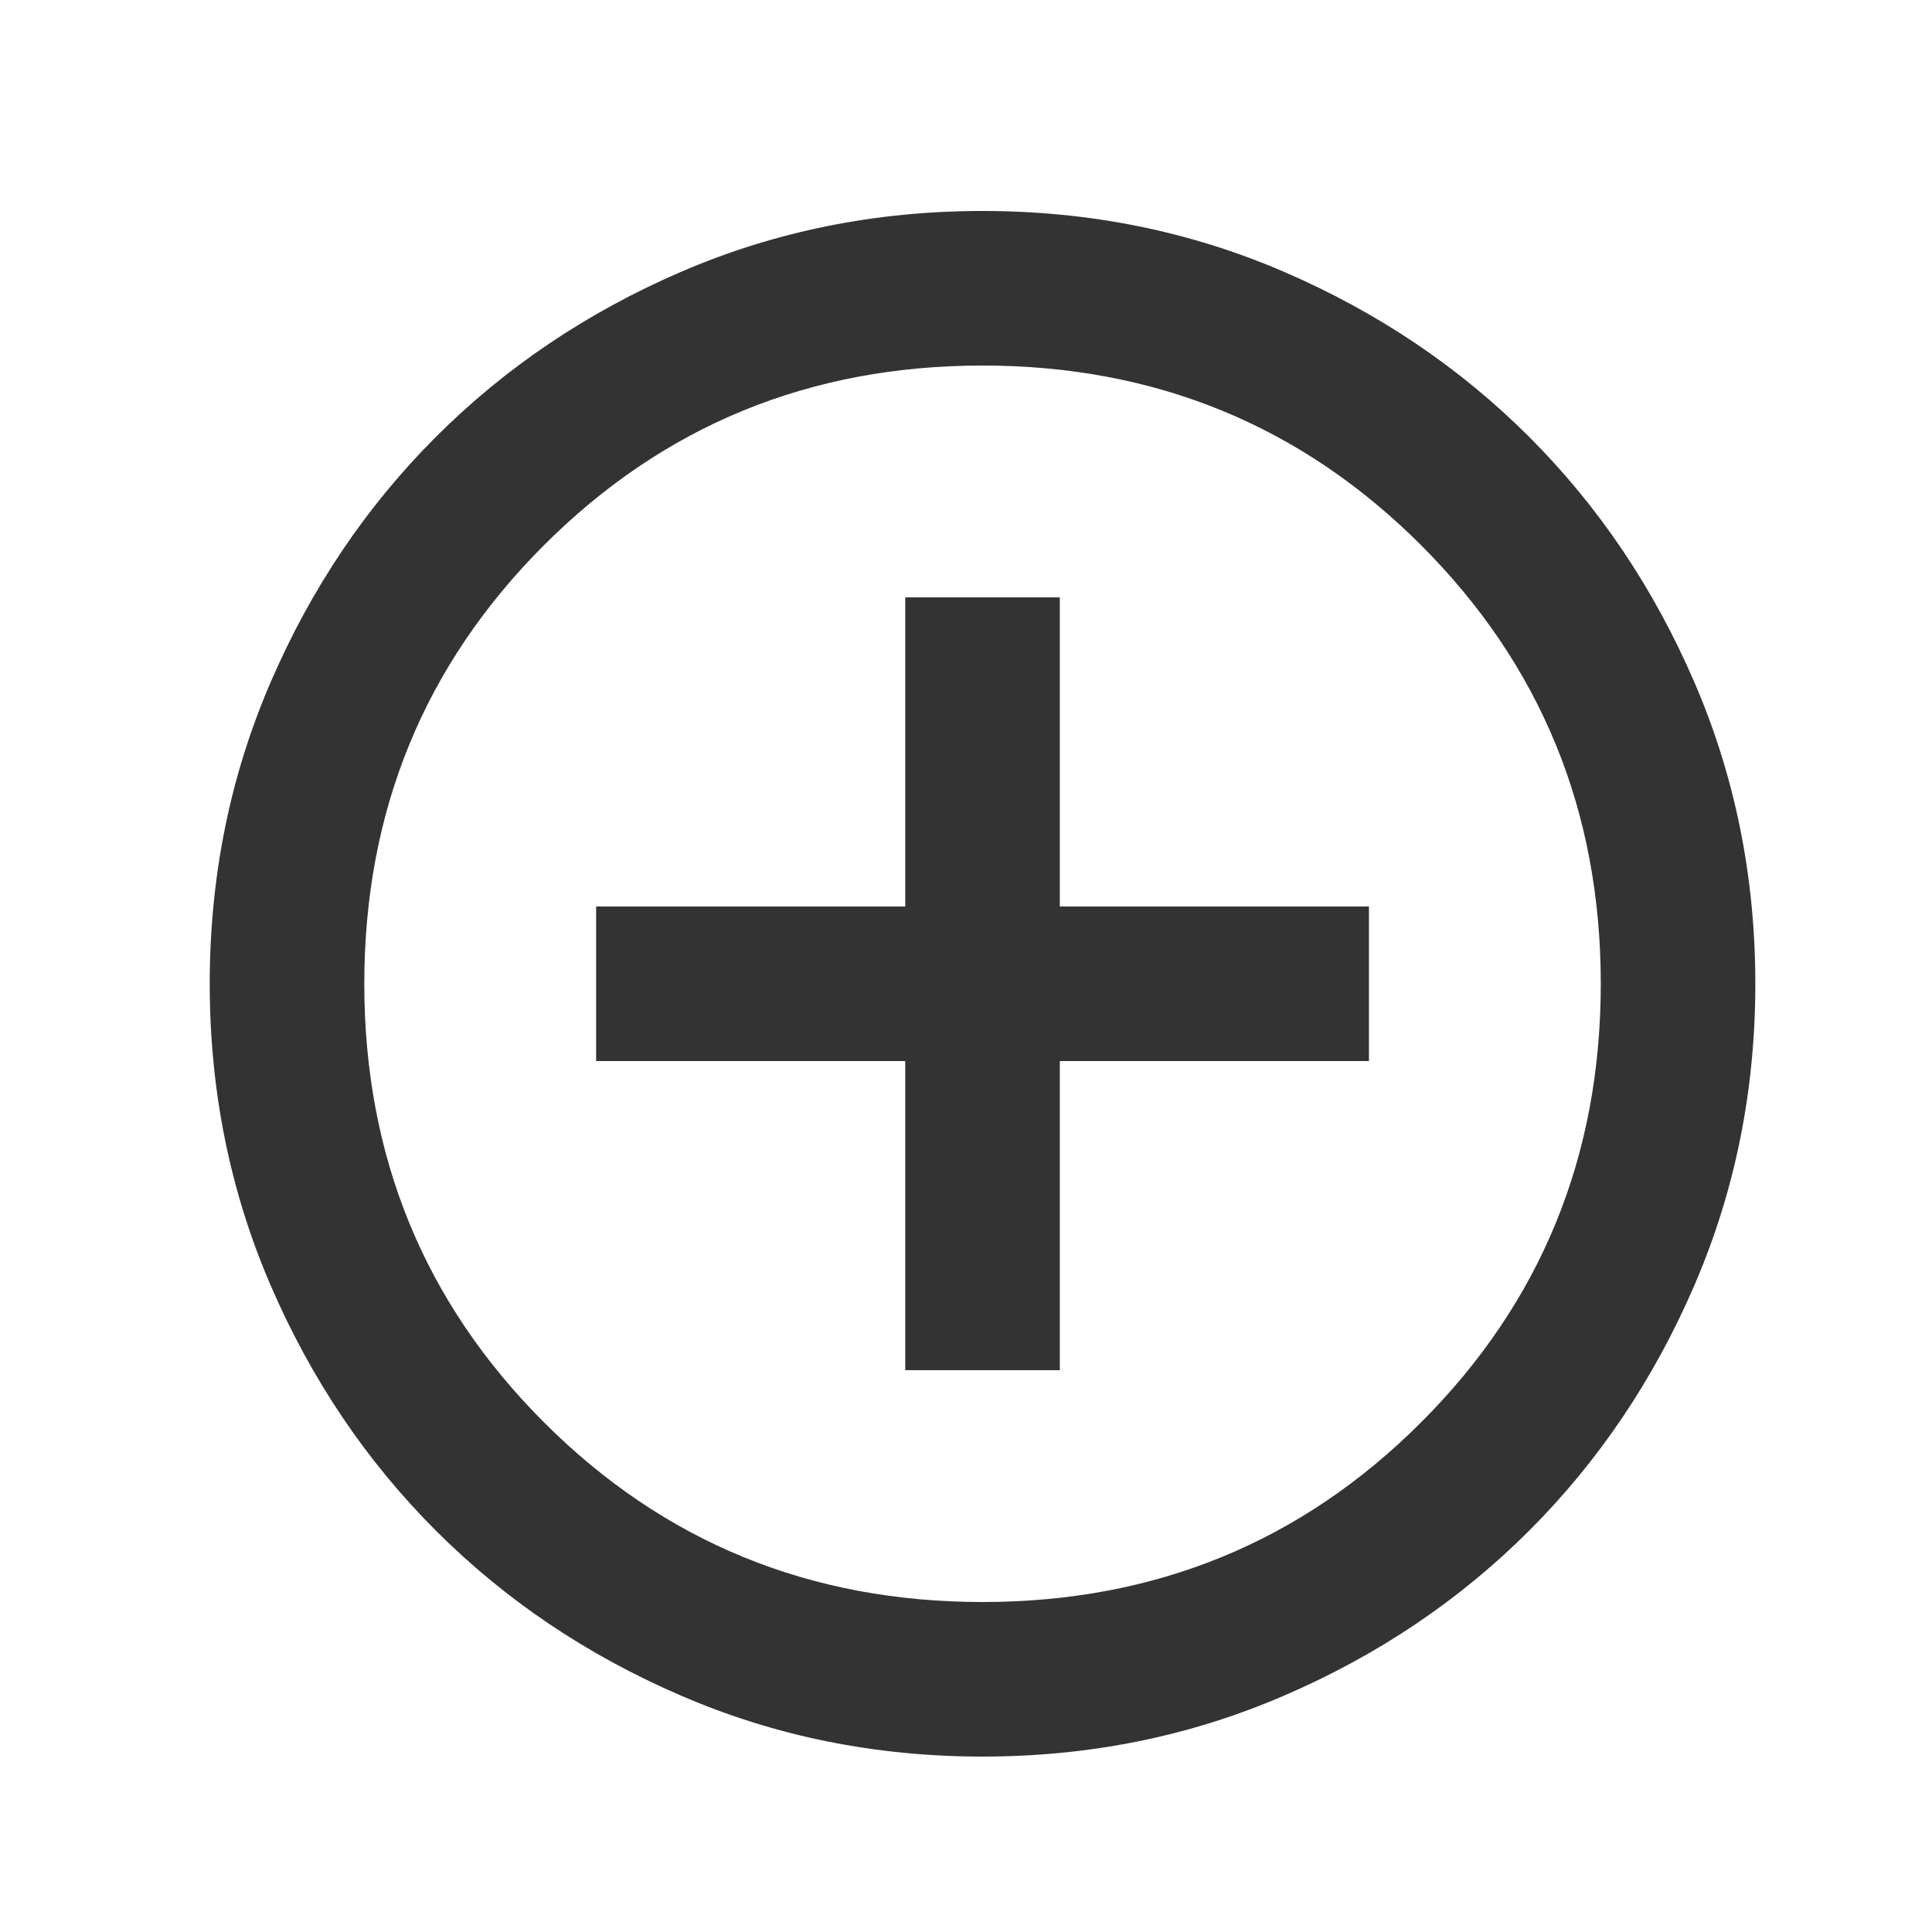
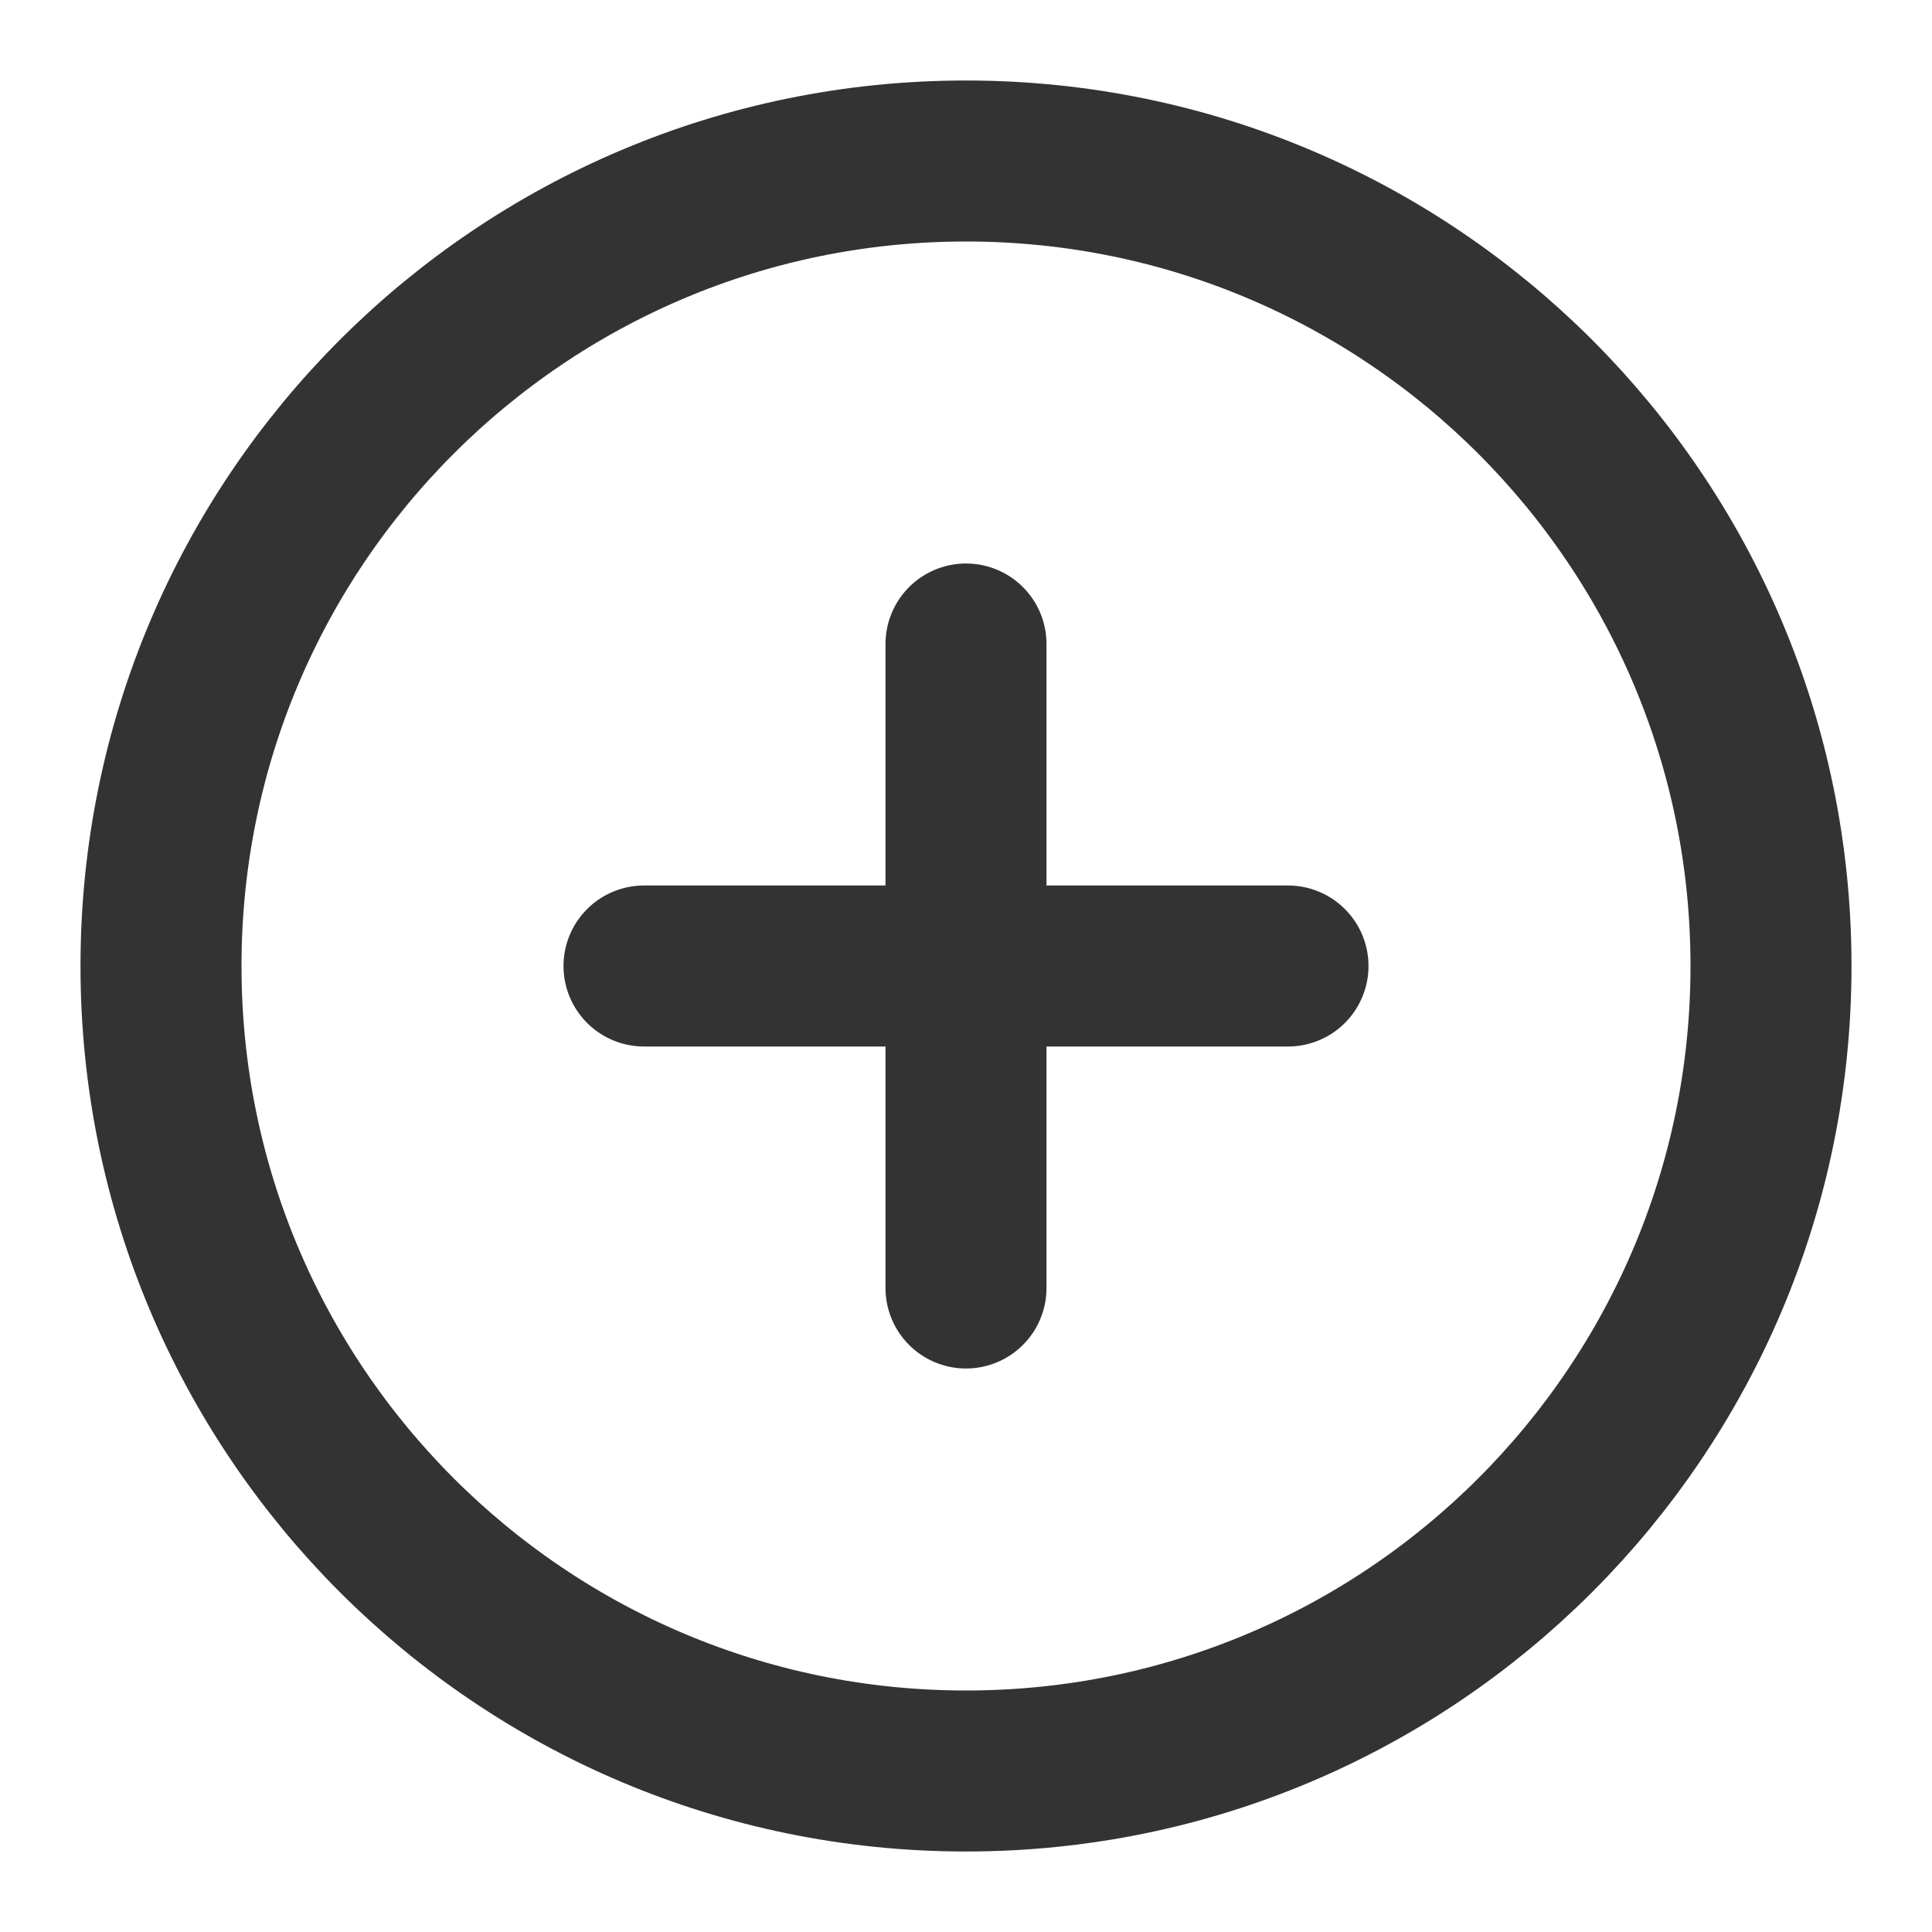
- <svg xmlns="http://www.w3.org/2000/svg" width="25" height="25" viewBox="0 0 25 25" fill="none">
-   <mask id="mask0_515_31" style="mask-type:alpha" maskUnits="userSpaceOnUse" x="0" y="0" width="25" height="25">
-     <rect x="0.714" y="0.73" width="24" height="24" fill="#D9D9D9" />
-   </mask>
-   <g mask="url(#mask0_515_31)">
-     <path d="M11.714 17.73H13.714V13.73H17.714V11.73H13.714V7.73H11.714V11.73H7.714V13.73H11.714V17.73ZM12.714 22.73C11.331 22.73 10.031 22.468 8.814 21.942C7.597 21.418 6.539 20.705 5.639 19.805C4.739 18.905 4.026 17.847 3.501 16.63C2.976 15.413 2.714 14.113 2.714 12.73C2.714 11.347 2.976 10.047 3.501 8.83C4.026 7.613 4.739 6.555 5.639 5.655C6.539 4.755 7.597 4.042 8.814 3.517C10.031 2.992 11.331 2.73 12.714 2.73C14.097 2.73 15.397 2.992 16.614 3.517C17.831 4.042 18.889 4.755 19.789 5.655C20.689 6.555 21.401 7.613 21.926 8.83C22.451 10.047 22.714 11.347 22.714 12.73C22.714 14.113 22.451 15.413 21.926 16.63C21.401 17.847 20.689 18.905 19.789 19.805C18.889 20.705 17.831 21.418 16.614 21.942C15.397 22.468 14.097 22.73 12.714 22.73ZM12.714 20.73C14.947 20.73 16.839 19.955 18.389 18.405C19.939 16.855 20.714 14.963 20.714 12.73C20.714 10.497 19.939 8.605 18.389 7.055C16.839 5.505 14.947 4.73 12.714 4.73C10.481 4.73 8.589 5.505 7.039 7.055C5.489 8.605 4.714 10.497 4.714 12.73C4.714 14.963 5.489 16.855 7.039 18.405C8.589 19.955 10.481 20.73 12.714 20.73Z" fill="#333333" />
-   </g>
+ <svg xmlns="http://www.w3.org/2000/svg" width="24" height="24" viewBox="0 0 24 24" fill="none" stroke="#333333" stroke-width="2" stroke-linecap="round" stroke-linejoin="round" class="lucide lucide-circle-plus">
+   <circle cx="12" cy="12" r="10" />
+   <path d="M8 12h8" />
+   <path d="M12 8v8" />
</svg>
